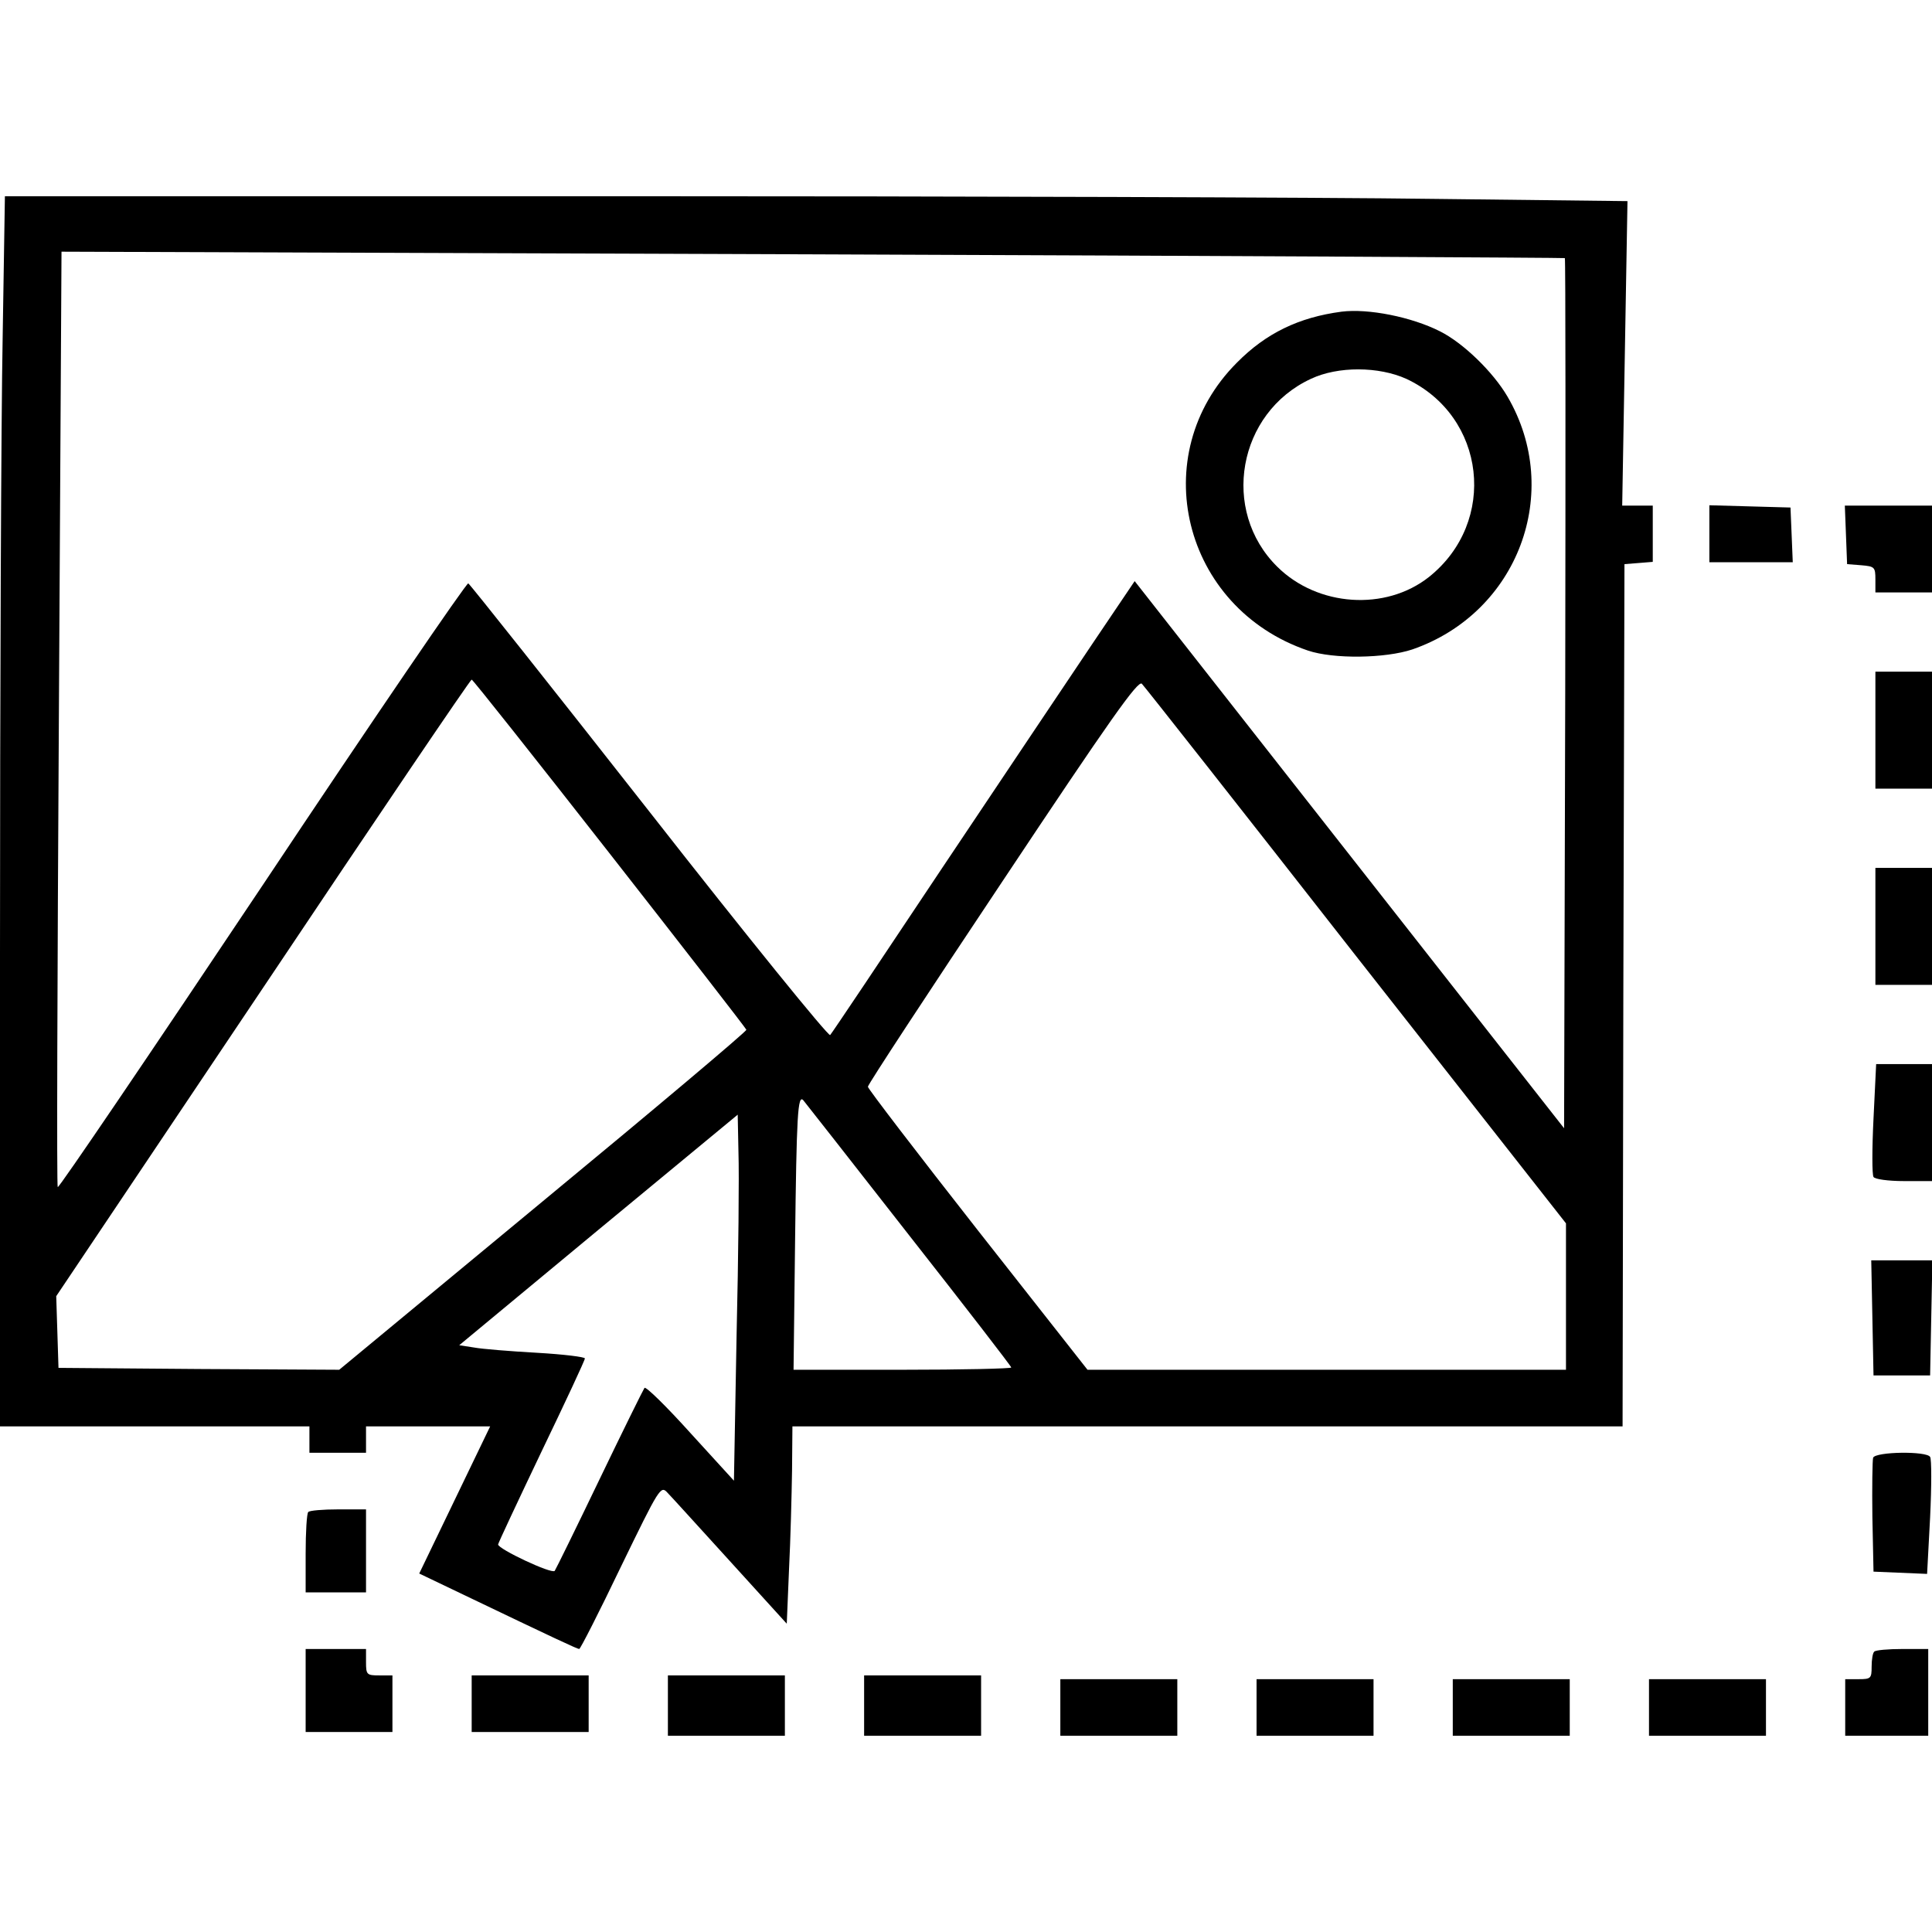
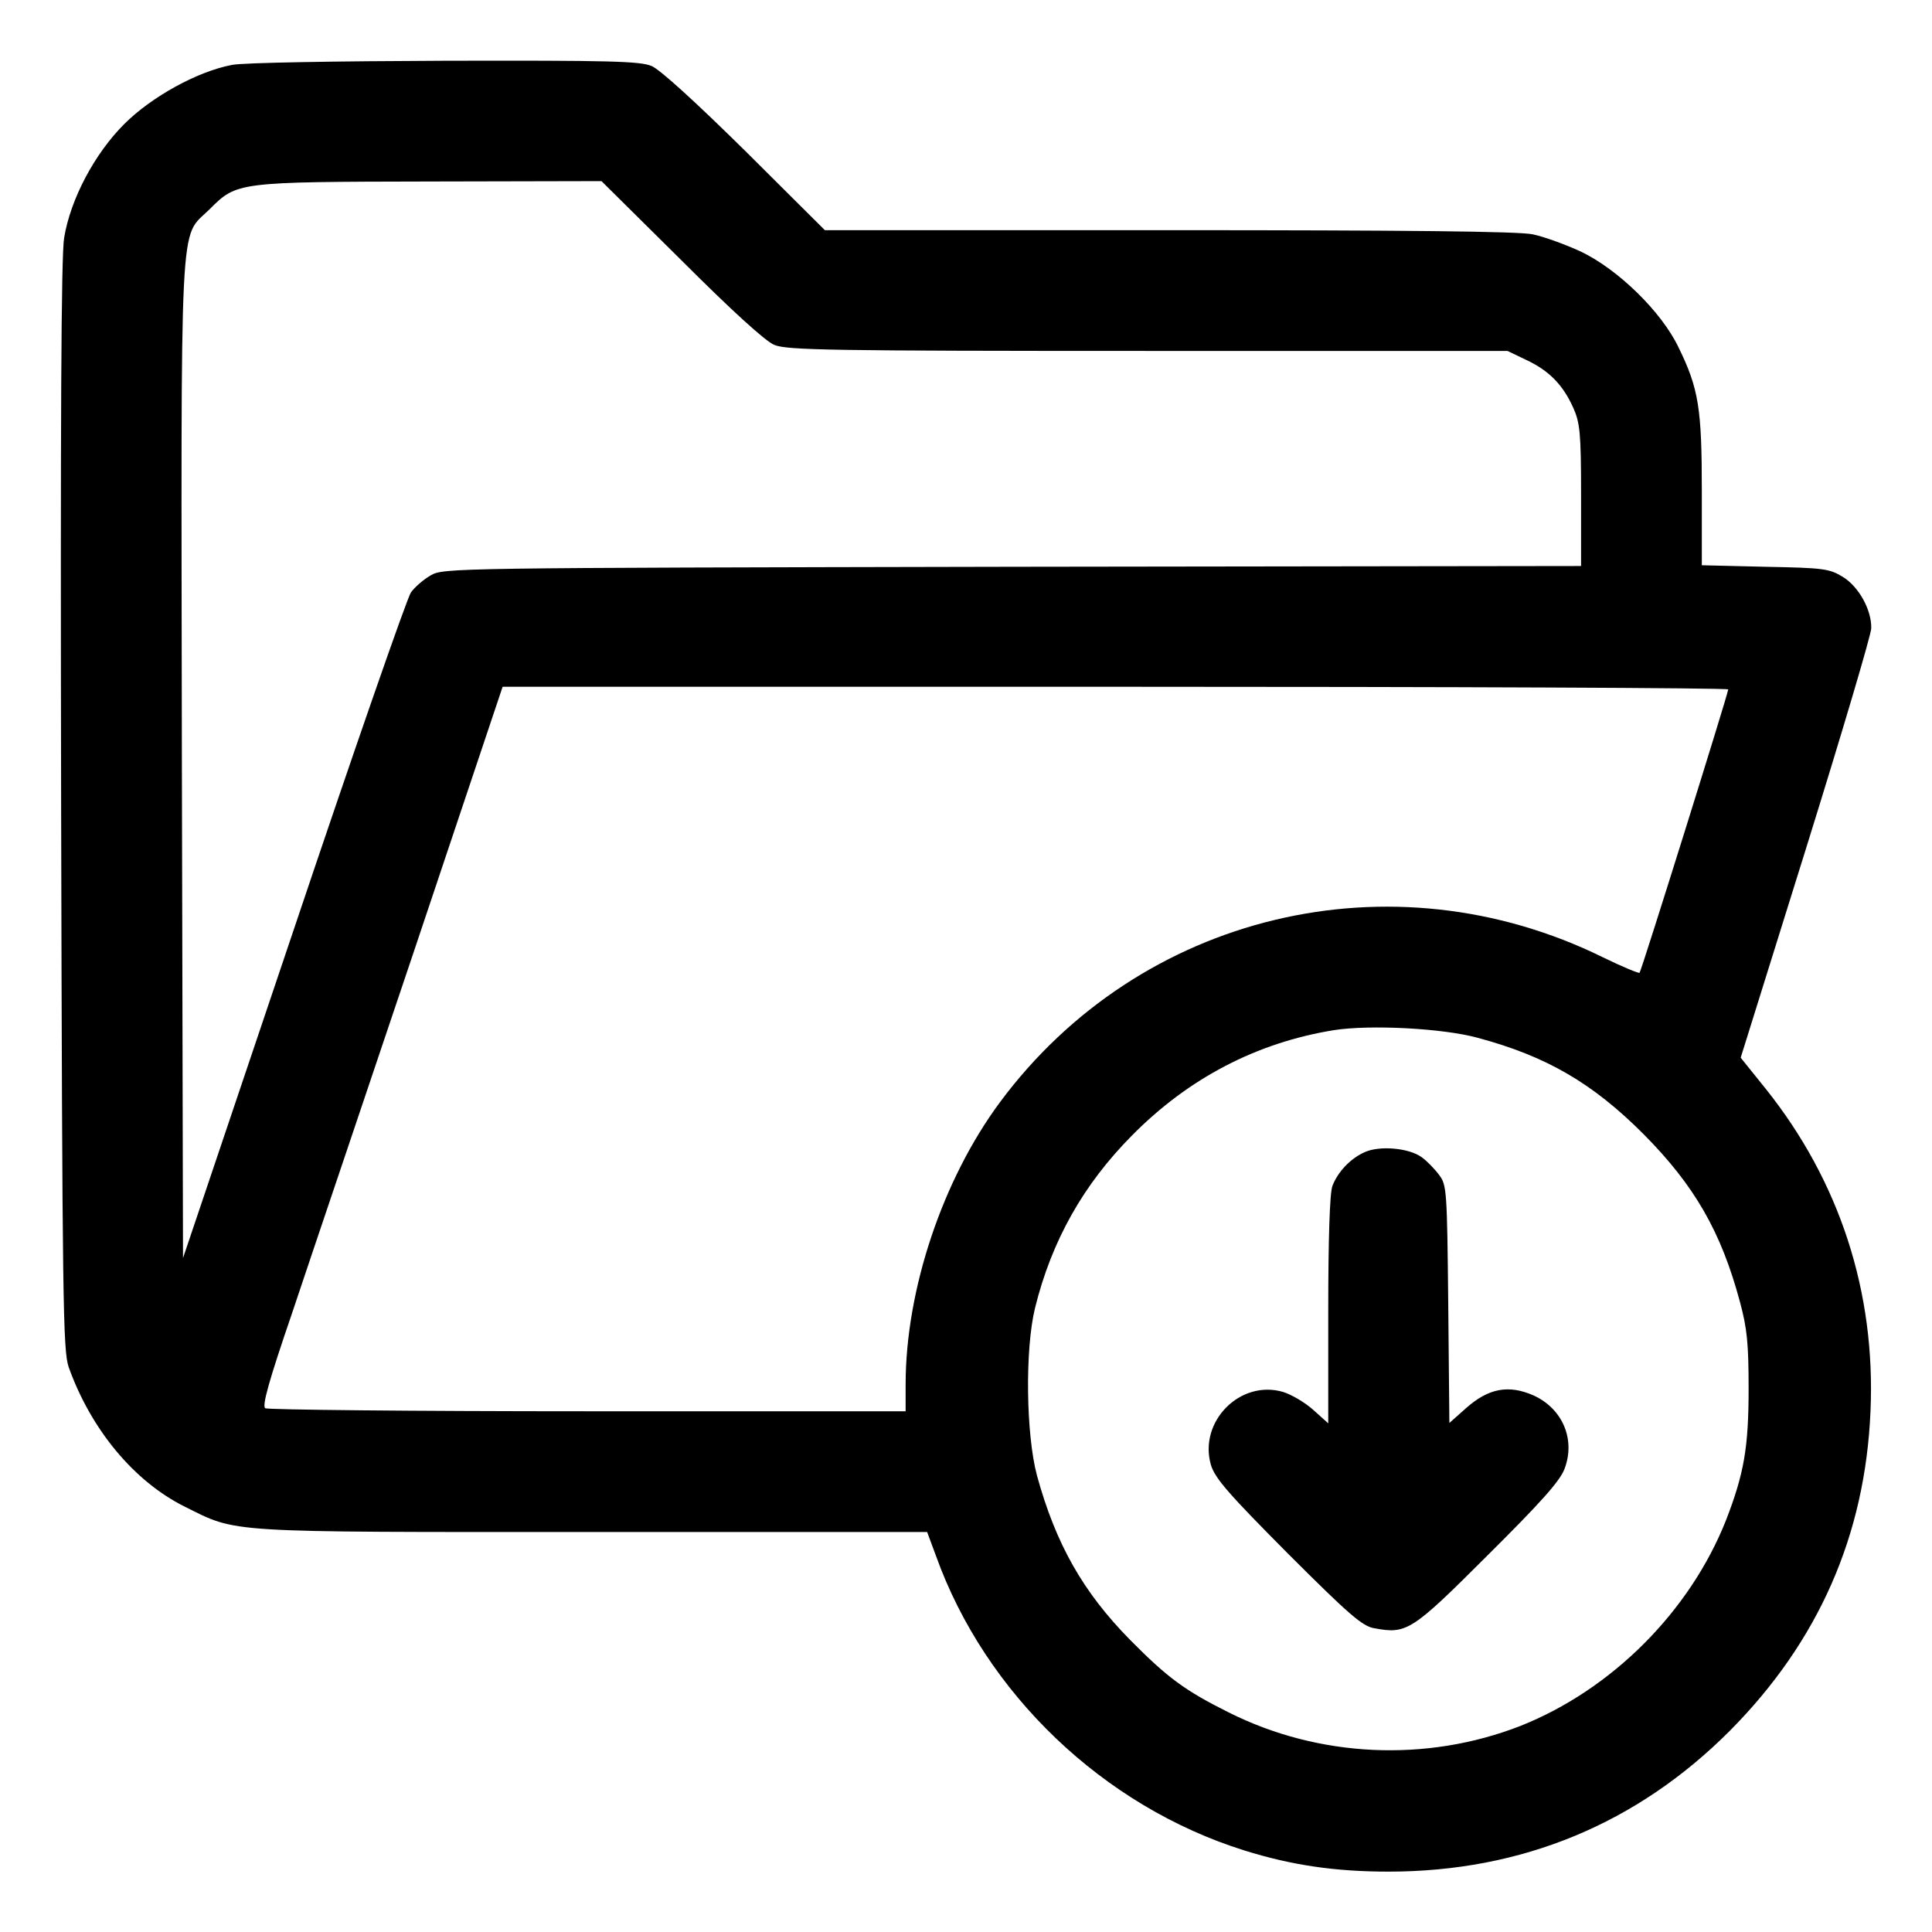
<svg xmlns="http://www.w3.org/2000/svg" version="1.0" width="512pt" height="512pt" viewBox="0 0 512 512" preserveAspectRatio="xMidYMid meet">
  <g transform="translate(0,512) scale(0.1,-0.1)" fill="#000000" stroke="none">
-     <path d="M7 4223 c-4 -207 -7 -940 -7 -1630 l0 -1253 410 0 410 0 0 -35 0 -35 75 0 75 0 0 35 0 35 164 0 165 0 -94 -195 -94 -195 117 -56 c242 -116 302 -144 307 -144 3 0 53 98 110 217 103 212 106 217 124 197 10 -10 85 -93 167 -183 l149 -164 6 144 c4 79 7 197 8 262 l1 117 1100 0 1100 0 2 1143 3 1142 38 3 37 3 0 75 0 74 -41 0 -40 0 7 403 7 404 -519 6 c-285 4 -1253 7 -2150 7 l-1631 0 -6 -377z m4140 213 c2 -2 2 -521 1 -1154 l-3 -1152 -569 725 -569 725 -110 -163 c-60 -89 -240 -358 -400 -597 -159 -239 -293 -439 -297 -443 -4 -5 -220 261 -479 592 -259 330 -475 602 -480 605 -4 3 -250 -357 -545 -800 -296 -443 -540 -803 -543 -800 -3 2 -1 561 3 1242 l7 1237 1991 -7 c1095 -4 1992 -9 1993 -10z m-2532 -1577 c198 -253 361 -463 363 -468 1 -4 -241 -208 -539 -454 l-540 -447 -372 2 -372 3 -3 95 -3 95 548 817 c301 450 550 818 553 817 3 0 167 -207 365 -460z m1979 -273 l556 -708 0 -194 0 -194 -634 0 -634 0 -291 370 c-160 204 -291 375 -291 380 0 6 161 251 357 545 286 430 359 533 369 523 7 -7 263 -332 568 -722z m-1186 -738 c150 -191 272 -349 272 -352 0 -3 -130 -6 -289 -6 l-288 0 4 338 c4 337 7 393 22 376 4 -5 130 -165 279 -356z m-456 -268 l-7 -384 -115 126 c-63 70 -118 124 -122 120 -3 -4 -57 -113 -119 -242 -62 -129 -116 -239 -119 -243 -8 -9 -150 58 -150 70 0 3 52 114 115 246 63 131 115 242 115 247 0 4 -57 11 -127 15 -71 4 -146 10 -167 14 l-39 6 369 306 369 305 2 -100 c2 -56 0 -274 -5 -486z" />
-     <path d="M3555 4294 c-113 -15 -200 -57 -277 -135 -244 -244 -144 -650 188 -763 68 -23 205 -21 277 3 280 97 400 417 252 670 -38 65 -117 142 -179 173 -75 38 -190 61 -261 52z m172 -178 c211 -99 243 -379 60 -525 -115 -91 -295 -79 -402 27 -151 149 -105 408 89 498 72 34 180 33 253 0z" />
-     <path d="M4530 3705 l0 -75 110 0 111 0 -3 73 -3 72 -107 3 -108 3 0 -76z" />
-     <path d="M4892 3703 l3 -78 38 -3 c35 -3 37 -5 37 -38 l0 -34 75 0 75 0 0 115 0 115 -115 0 -116 0 3 -77z" />
-     <path d="M4970 3185 l0 -155 75 0 75 0 0 155 0 155 -75 0 -75 0 0 -155z" />
-     <path d="M4970 2665 l0 -155 75 0 75 0 0 155 0 155 -75 0 -75 0 0 -155z" />
-     <path d="M4965 2156 c-4 -80 -4 -149 0 -155 3 -6 39 -11 81 -11 l74 0 0 155 0 155 -74 0 -74 0 -7 -144z" />
-     <path d="M4962 1628 l3 -153 75 0 75 0 3 153 3 152 -81 0 -81 0 3 -152z" />
-     <path d="M4964 1257 c-2 -7 -3 -78 -2 -157 l3 -145 71 -3 71 -3 8 150 c4 82 4 155 0 160 -9 16 -144 14 -151 -2z" />
-     <path d="M817 1113 c-4 -3 -7 -53 -7 -110 l0 -103 80 0 80 0 0 110 0 110 -73 0 c-41 0 -77 -3 -80 -7z" />
-     <path d="M810 640 l0 -110 115 0 115 0 0 75 0 75 -35 0 c-33 0 -35 2 -35 35 l0 35 -80 0 -80 0 0 -110z" />
-     <path d="M4967 743 c-4 -3 -7 -21 -7 -40 0 -31 -2 -33 -35 -33 l-35 0 0 -75 0 -75 110 0 110 0 0 115 0 115 -68 0 c-38 0 -72 -3 -75 -7z" />
-     <path d="M1250 605 l0 -75 155 0 155 0 0 75 0 75 -155 0 -155 0 0 -75z" />
-     <path d="M1770 600 l0 -80 155 0 155 0 0 80 0 80 -155 0 -155 0 0 -80z" />
-     <path d="M2290 600 l0 -80 155 0 155 0 0 80 0 80 -155 0 -155 0 0 -80z" />
-     <path d="M2810 595 l0 -75 155 0 155 0 0 75 0 75 -155 0 -155 0 0 -75z" />
-     <path d="M3330 595 l0 -75 155 0 155 0 0 75 0 75 -155 0 -155 0 0 -75z" />
-     <path d="M3850 595 l0 -75 155 0 155 0 0 75 0 75 -155 0 -155 0 0 -75z" />
-     <path d="M4370 595 l0 -75 155 0 155 0 0 75 0 75 -155 0 -155 0 0 -75z" />
+     <path d="M615 4948 c-91 -17 -213 -84 -286 -157 -78 -78 -142 -198 -159 -301 -8 -46 -10 -494 -8 -1505 3 -1322 5 -1444 20 -1488 59 -165 173 -303 308 -370 141 -70 97 -67 1081 -67 l886 0 23 -62 c131 -366 444 -665 818 -782 125 -39 240 -56 382 -56 353 0 659 127 905 374 234 236 358 517 372 846 14 316 -82 610 -278 855 l-66 82 173 554 c95 305 173 568 173 584 1 49 -33 110 -75 136 -36 22 -50 24 -206 27 l-168 4 0 197 c0 218 -8 271 -62 381 -45 94 -160 206 -258 253 -41 19 -99 40 -128 46 -36 8 -342 11 -964 11 l-912 0 -211 210 c-132 130 -225 215 -248 225 -31 13 -111 15 -549 14 -282 -1 -535 -5 -563 -11z m1190 -517 c134 -134 224 -216 247 -225 33 -14 151 -16 990 -16 l953 0 50 -24 c60 -28 97 -66 124 -126 18 -40 21 -66 21 -232 l0 -188 -1507 -2 c-1488 -3 -1508 -3 -1542 -23 -19 -11 -42 -31 -52 -45 -10 -14 -150 -416 -311 -895 l-293 -869 -3 1319 c-2 1484 -8 1380 73 1460 73 73 72 73 585 74 l454 1 211 -209z m2775 -1138 c0 -10 -230 -746 -235 -751 -2 -2 -46 16 -97 41 -561 276 -1227 116 -1598 -384 -152 -205 -250 -497 -250 -748 l0 -71 -842 0 c-464 0 -849 4 -855 8 -9 6 9 71 71 252 45 135 190 563 321 953 l237 707 1624 0 c893 0 1624 -3 1624 -7z m-665 -923 c183 -49 305 -120 440 -255 136 -137 206 -259 256 -445 19 -70 23 -111 23 -230 0 -156 -12 -225 -60 -349 -96 -242 -303 -449 -545 -545 -249 -97 -534 -84 -773 36 -116 58 -161 91 -261 192 -125 127 -197 254 -247 436 -29 109 -32 334 -5 444 44 178 128 327 257 457 150 152 331 246 535 279 96 15 288 5 380 -20z" />
+     <path d="M3615 2066 c-37 -17 -70 -52 -84 -89 -7 -18 -11 -140 -11 -329 l0 -300 -39 35 c-22 20 -58 41 -80 48 -114 34 -225 -78 -192 -193 11 -36 46 -76 204 -235 163 -163 198 -193 229 -198 86 -16 99 -8 300 193 141 140 192 197 204 229 30 78 -5 160 -82 195 -66 29 -119 19 -178 -33 l-45 -40 -3 315 c-3 300 -4 316 -24 342 -11 15 -32 37 -46 47 -34 25 -113 32 -153 13z" />
  </g>
</svg>
